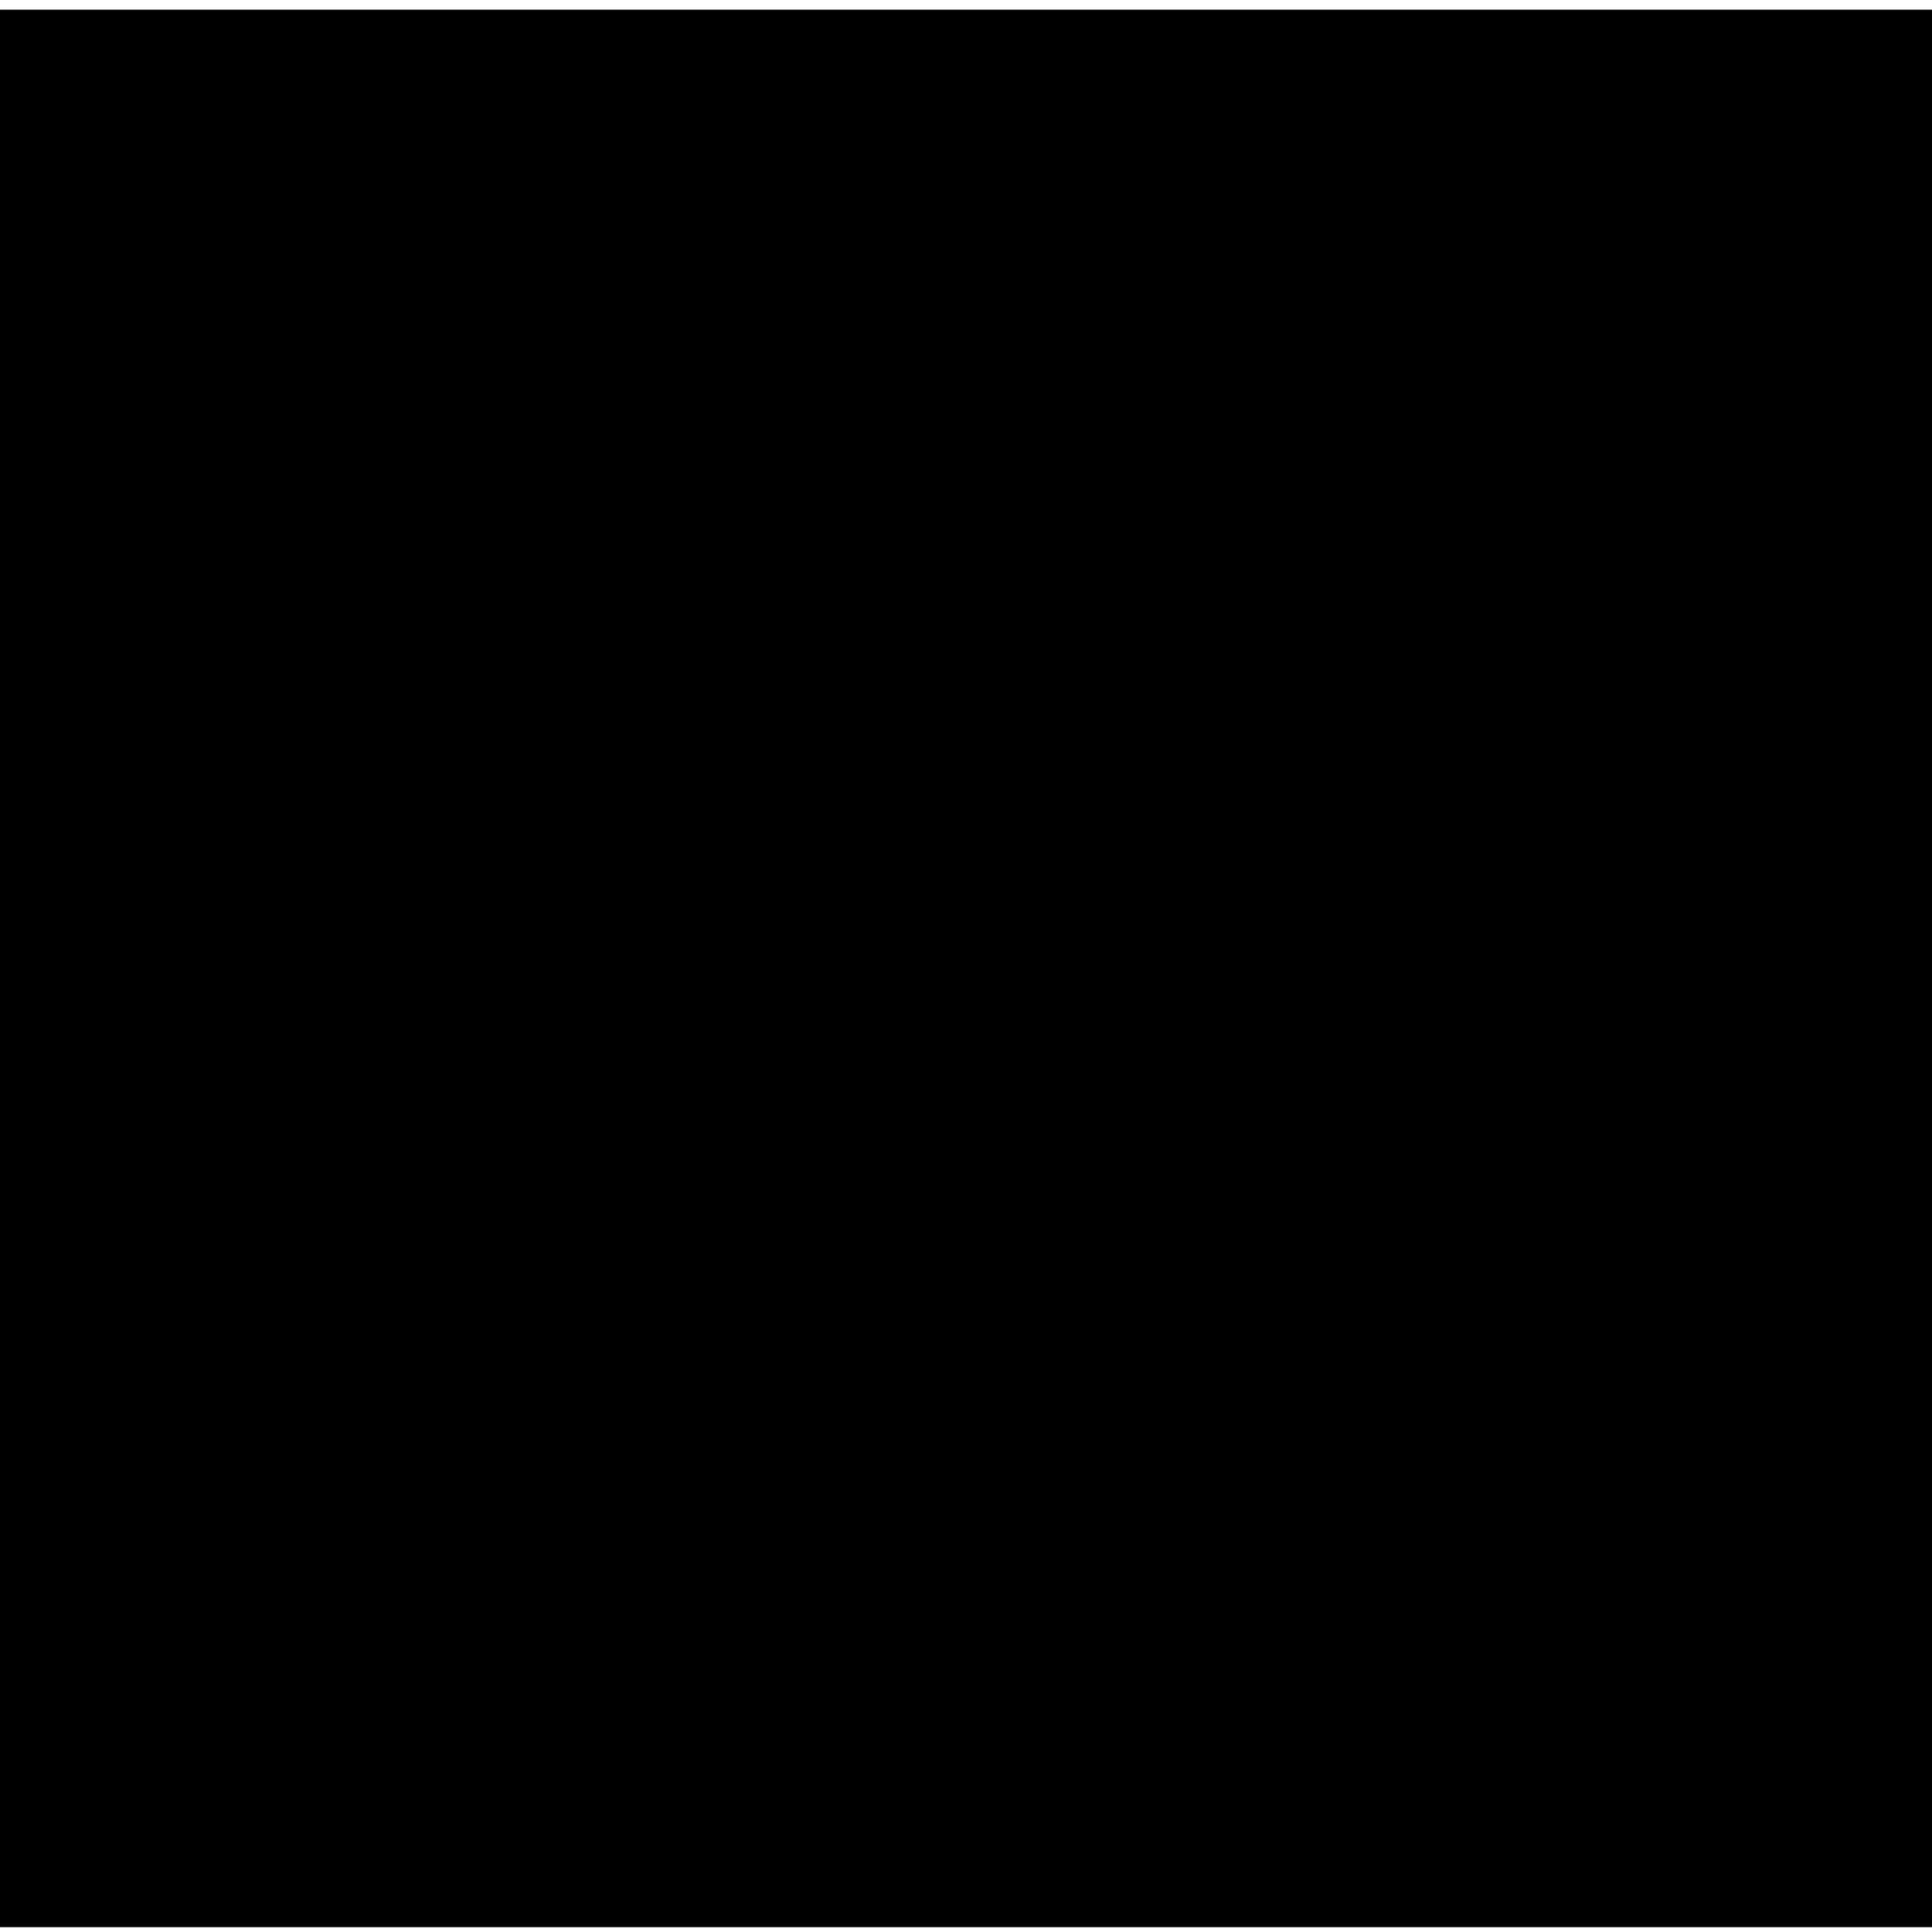
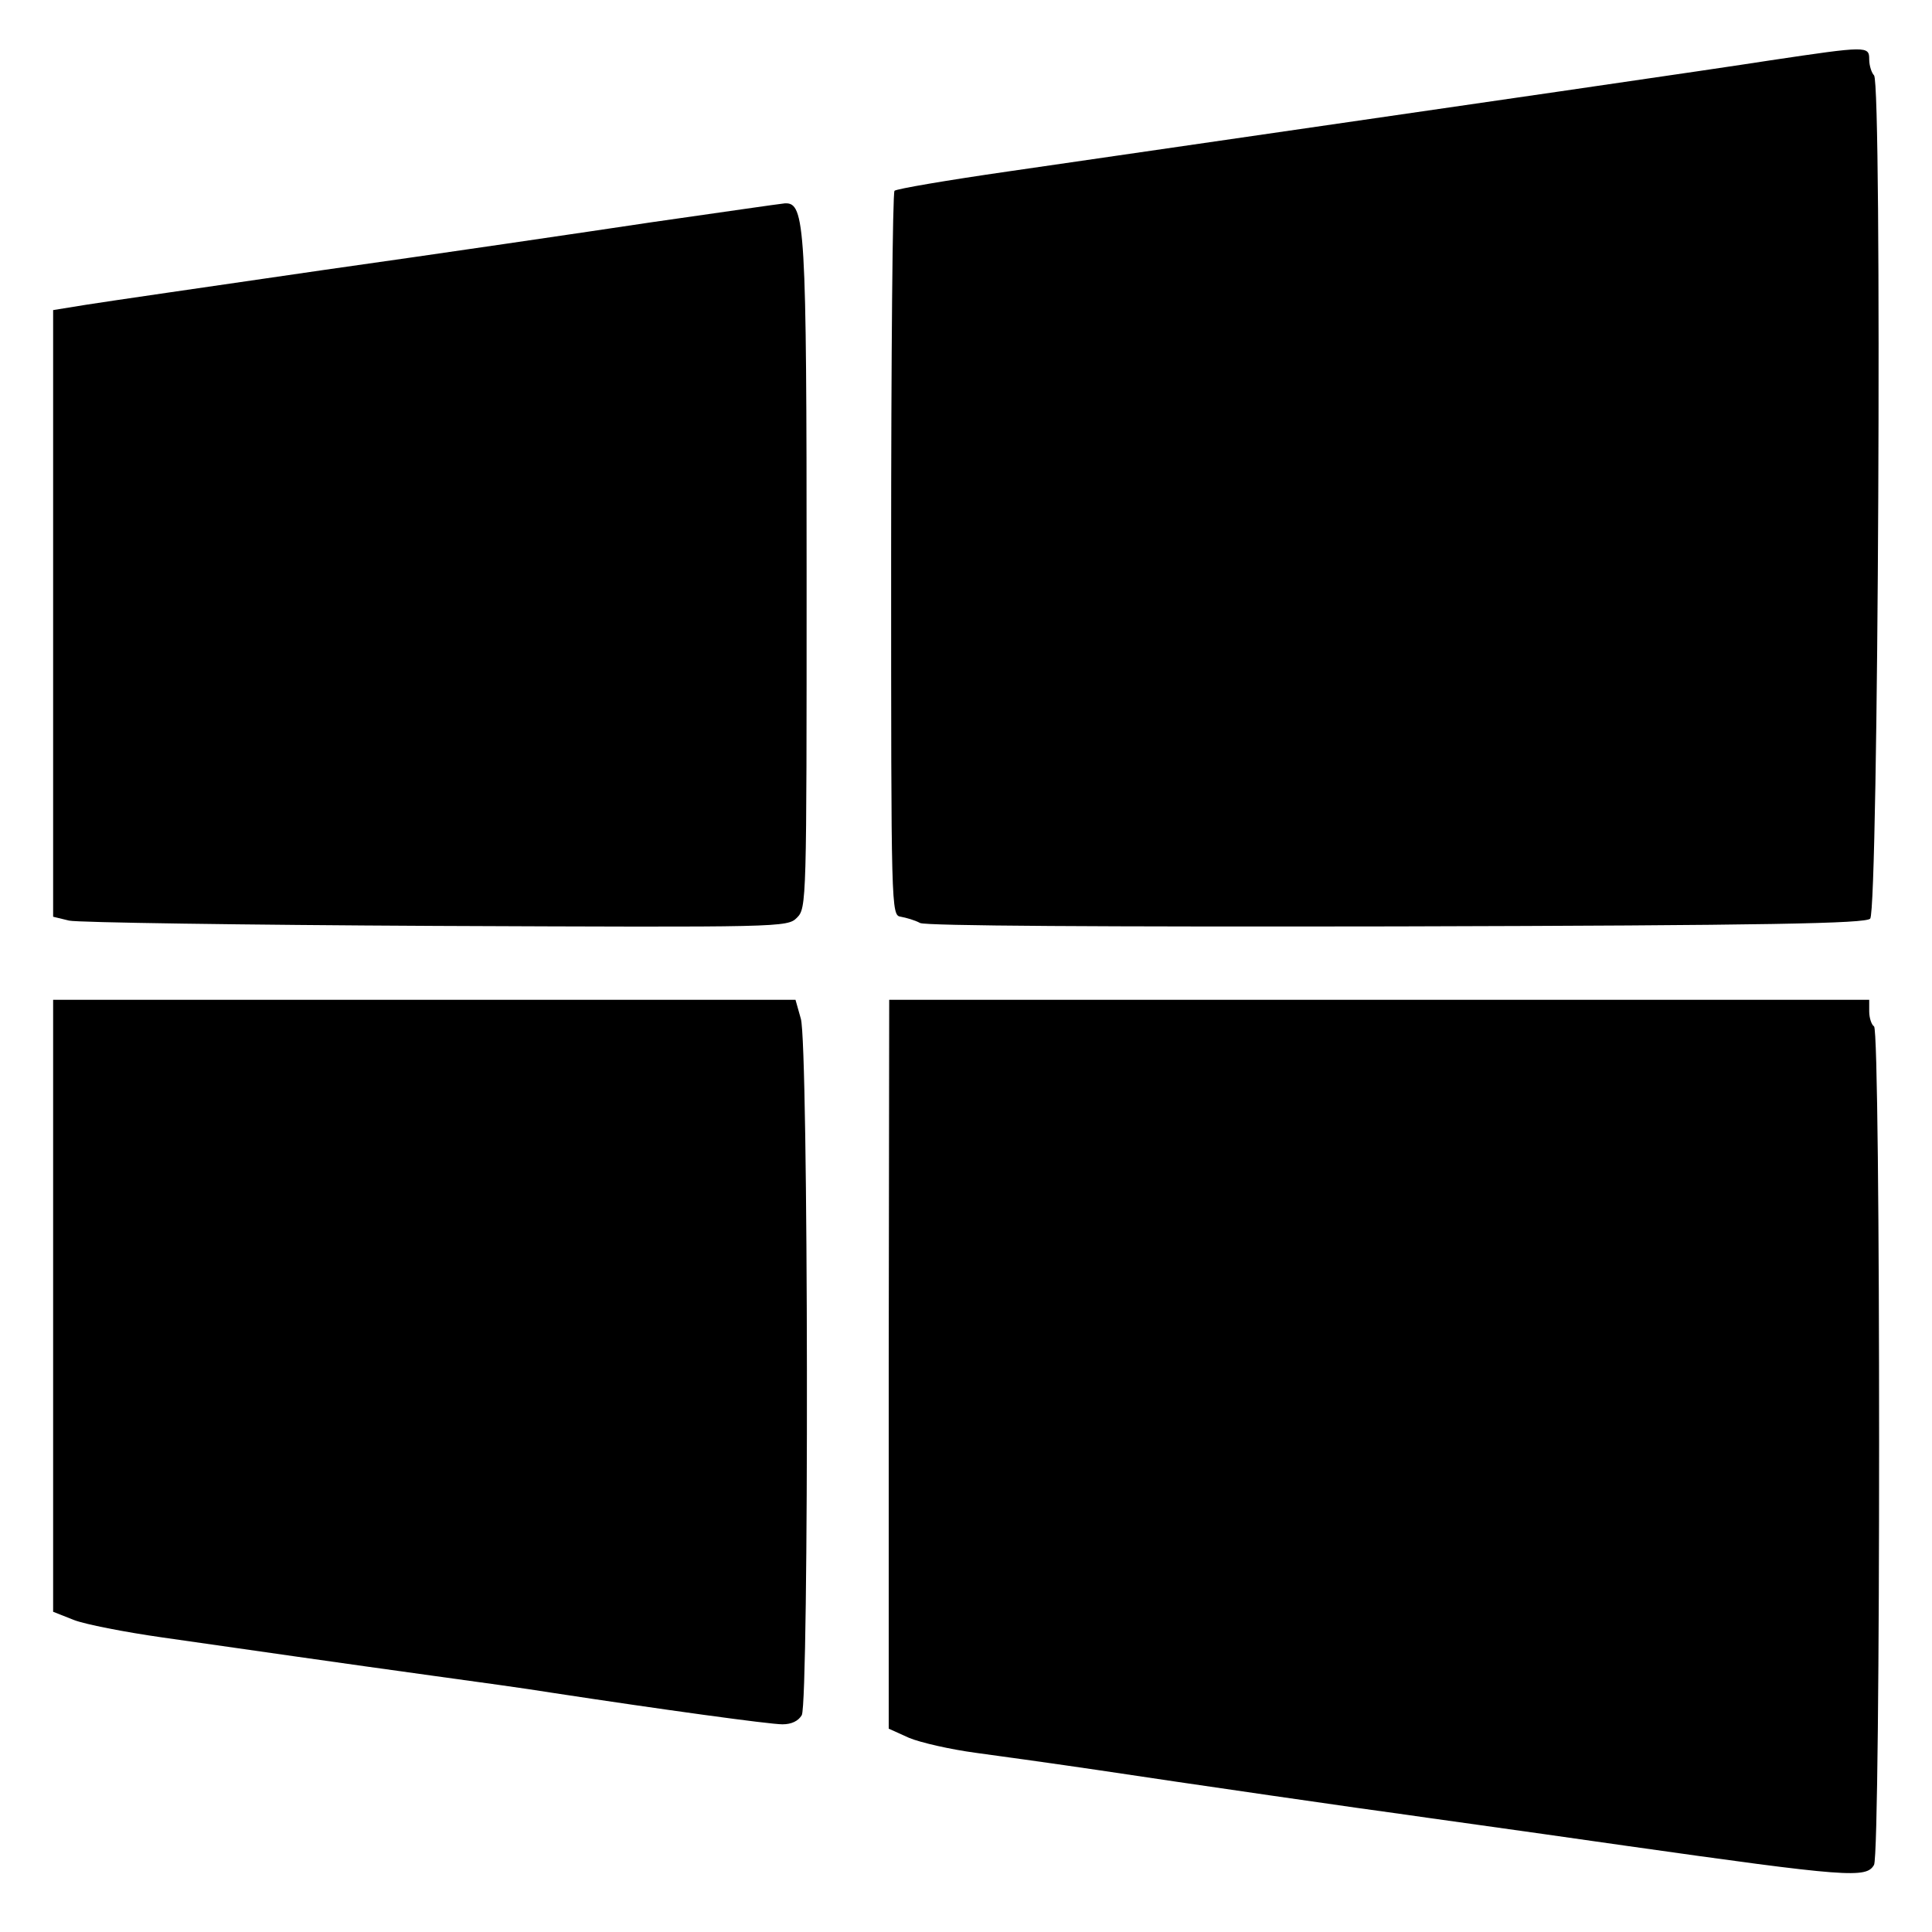
<svg xmlns="http://www.w3.org/2000/svg" version="1.0" width="400pt" height="400pt" viewBox="0 0 400 400" preserveAspectRatio="xMidYMid meet">
  <g transform="translate(0,400) scale(0.1,-0.1)" fill="#000000" stroke="none">
-     <path d="M0 1995 l0 -1985 2000 0 2000 0 0 1985 0 1985 -2000 0 -2000 0 0 -1985z" />
+     <path d="M3665 3875 c-129 -20 -509 -75 -1578 -230 -125 -18 -231 -36 -235 -40 -4 -3 -7 -343 -7 -753 0 -739 0 -747 20 -750 11 -2 29 -7 40 -13 13 -6 375 -8 987 -7 777 2 970 6 980 16 17 17 25 1729 8 1746 -5 5 -10 20 -10 33 0 28 -4 28 -205 -2z" />
+     <path d="M1350 3540 c-140 -21 -446 -66 -680 -99 -234 -34 -455 -66 -492 -72 l-68 -11 0 -628 0 -628 33 -8 c17 -4 359 -9 759 -11 718 -3 728 -3 748 17 20 20 20 32 20 705 0 730 -3 776 -45 774 -11 -1 -135 -19 -275 -39z" />
+     <path d="M110 1297 l0 -634 43 -17 c23 -9 105 -25 182 -36 77 -11 203 -29 280 -40 77 -11 205 -29 285 -40 80 -11 190 -26 245 -35 223 -34 448 -65 475 -65 19 0 33 7 40 19 15 29 14 1391 -2 1442 l-11 39 -769 0 -768 0 0 -633z" />
+     <path d="M1840 1176 l0 -755 42 -19 c24 -10 86 -24 138 -31 52 -7 167 -23 255 -36 165 -25 573 -84 635 -92 19 -3 223 -31 453 -64 466 -66 501 -68 517 -40 14 27 14 1727 0 1736 -5 3 -10 17 -10 31 l0 24 -1015 0 -1014 0 -1 -754z" />
  </g>
</svg>
